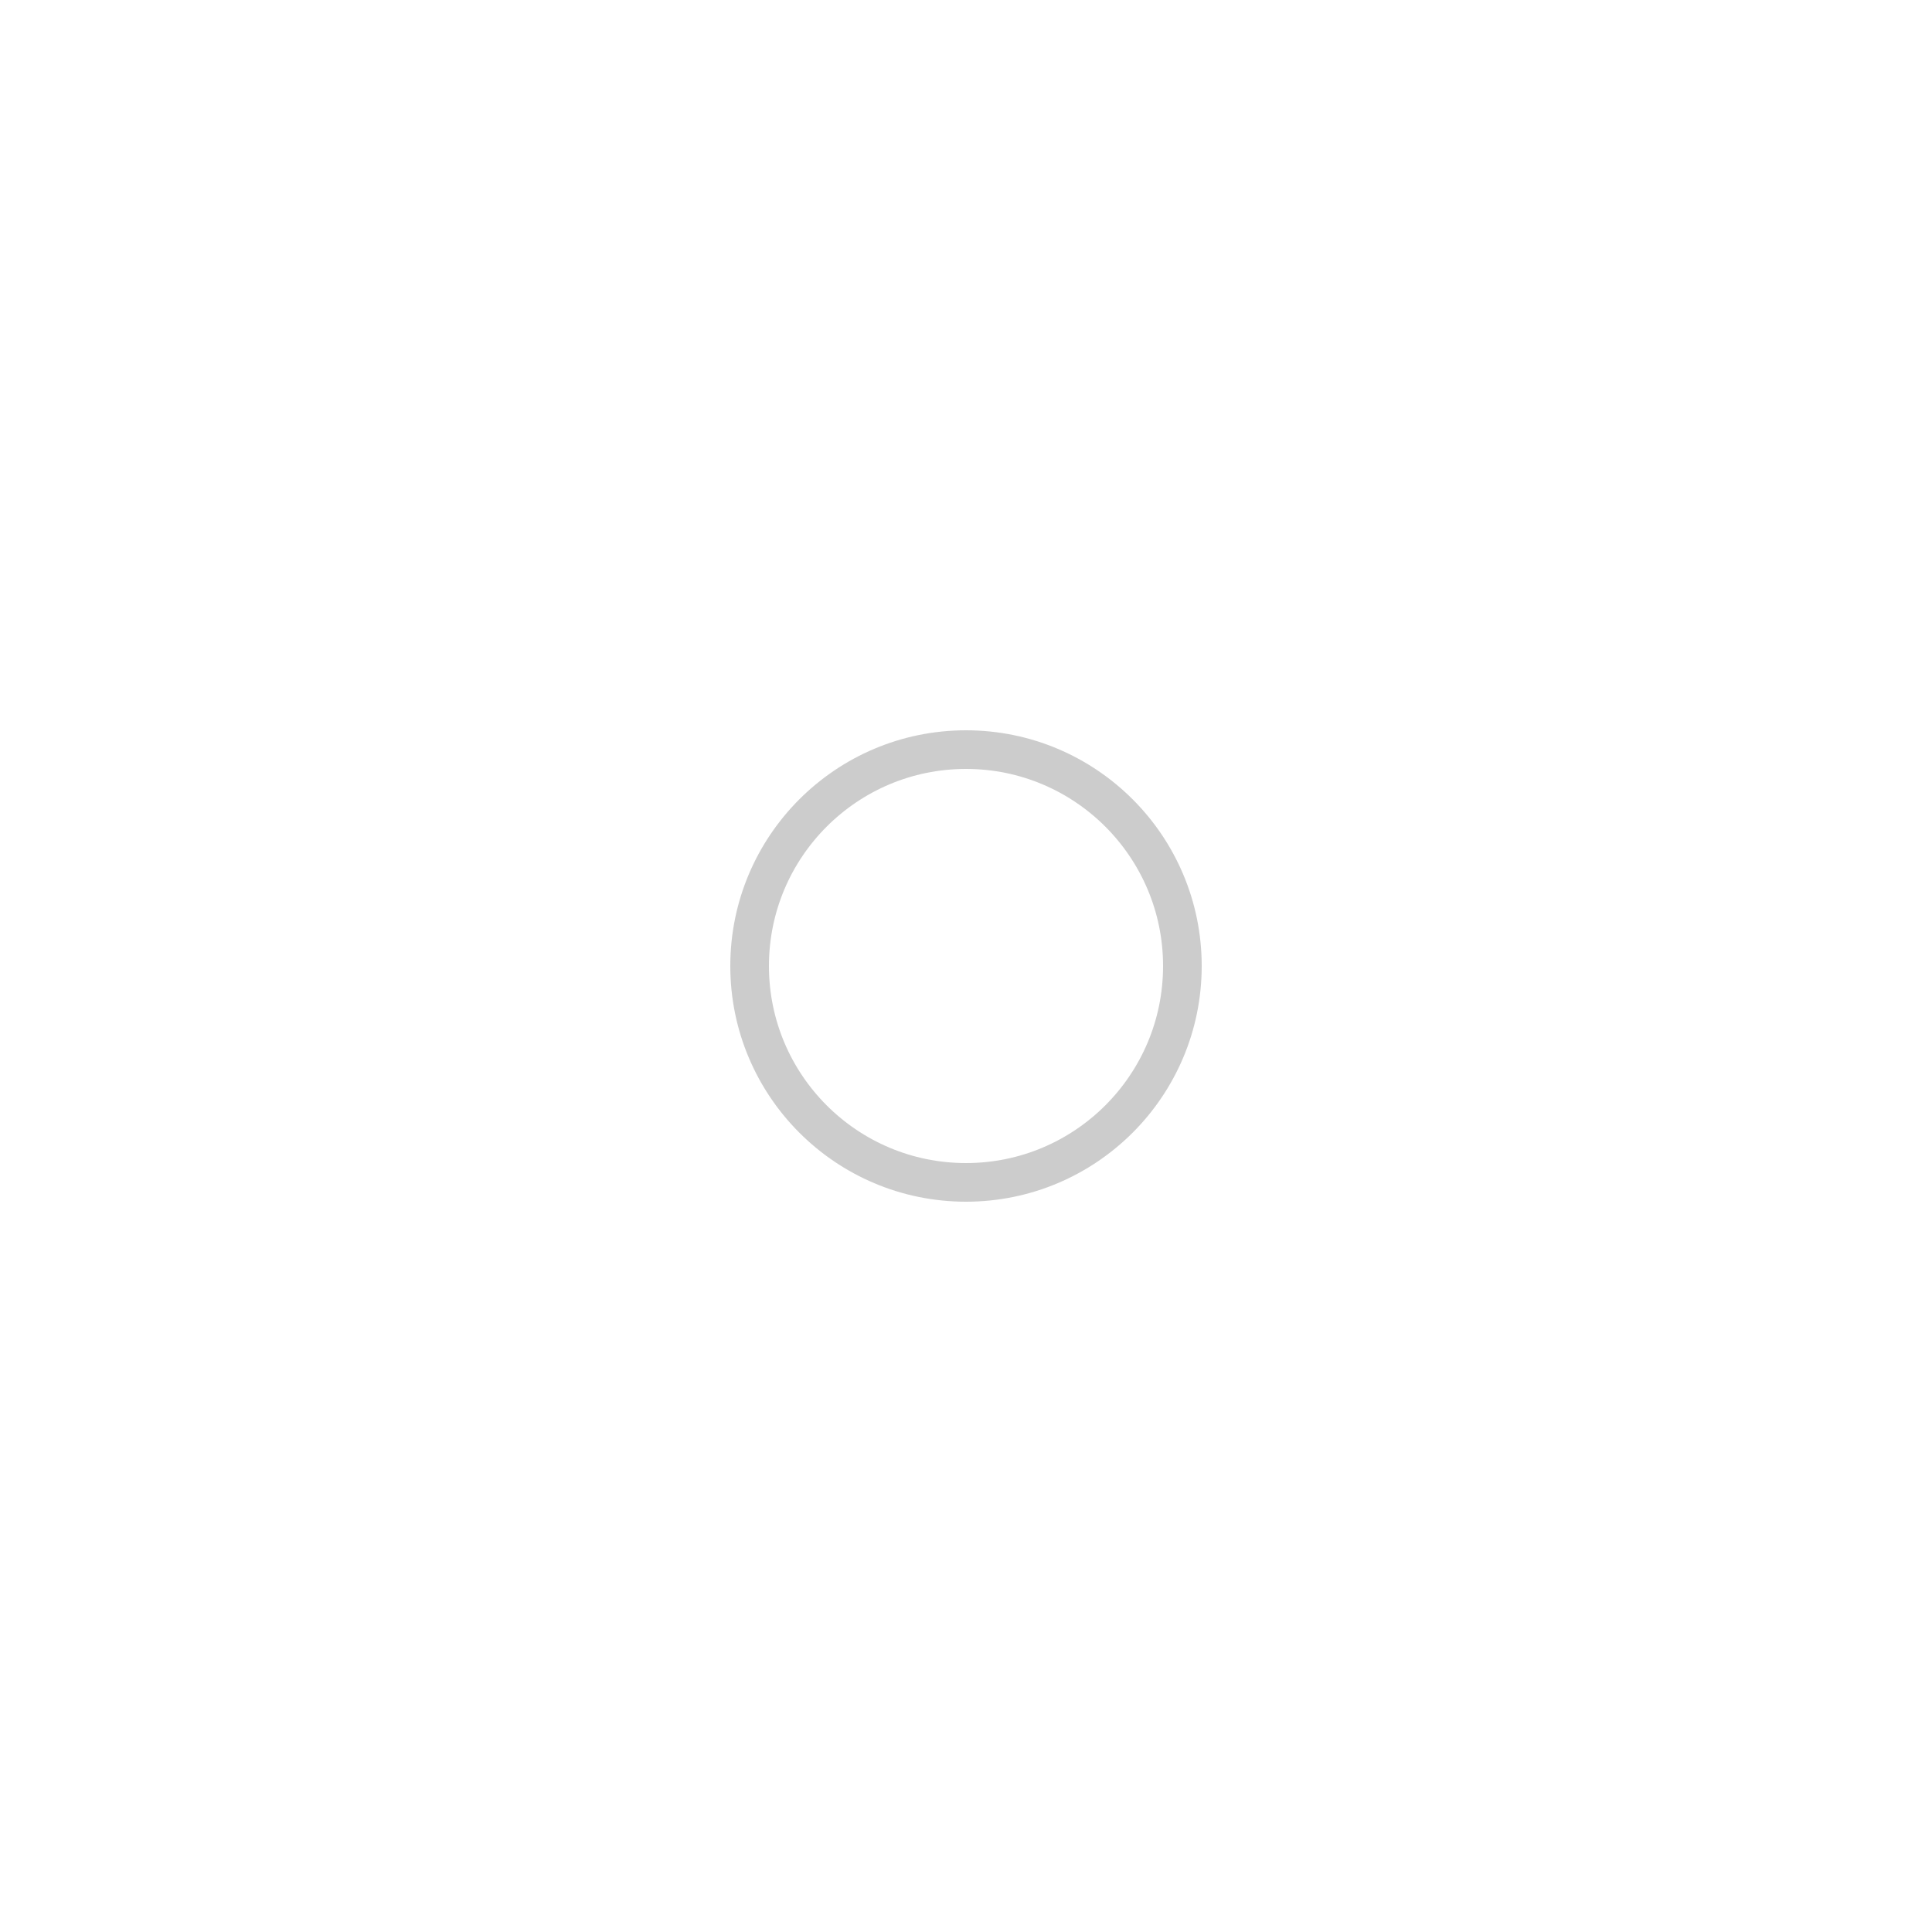
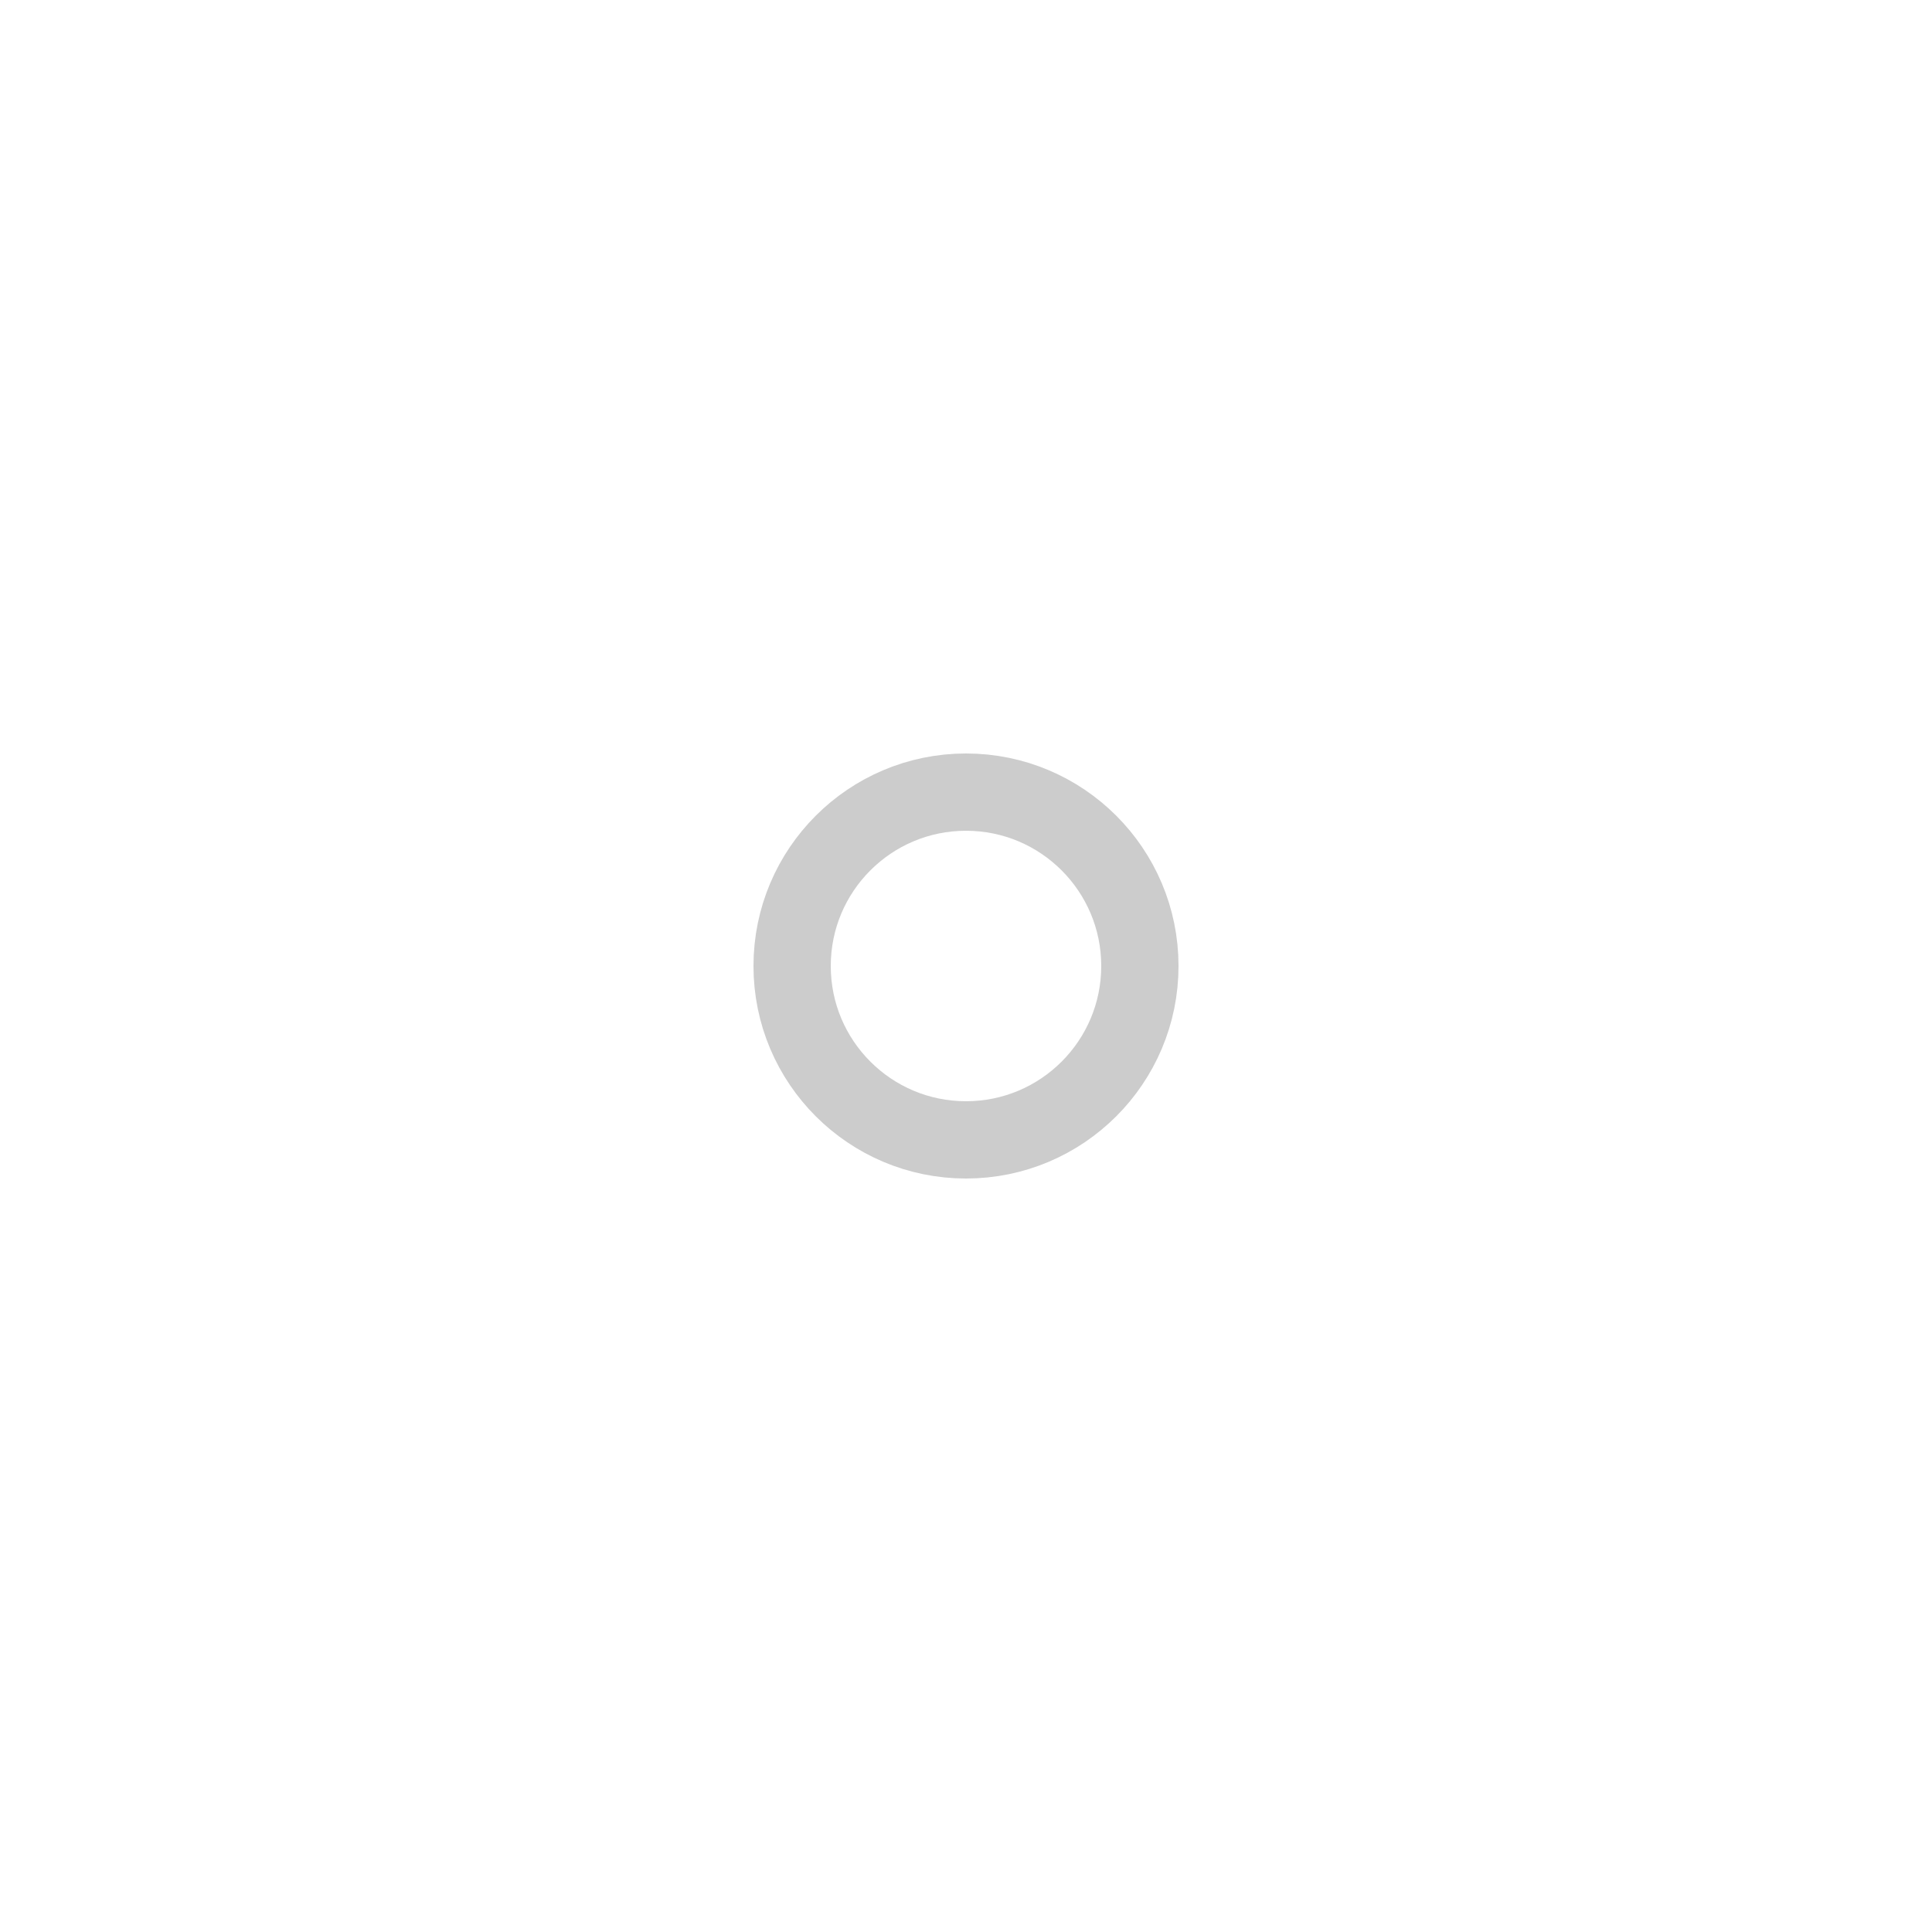
<svg xmlns="http://www.w3.org/2000/svg" version="1.1" id="Layer_1" x="0px" y="0px" viewBox="0 0 100 100" style="enable-background:new 0 0 100 100;" xml:space="preserve">
  <style type="text/css">
- 	.st0{fill:none;stroke:#CCCCCC;stroke-width:2;stroke-miterlimit:10;}
+ 	.st0{fill:none;stroke:#CCCCCC;stroke-width:4;stroke-miterlimit:10;}
</style>
-   <circle class="st0" cx="50" cy="50" r="11.2" />
+   <circle class="st0" cx="50" cy="50" r="9" />
</svg>
